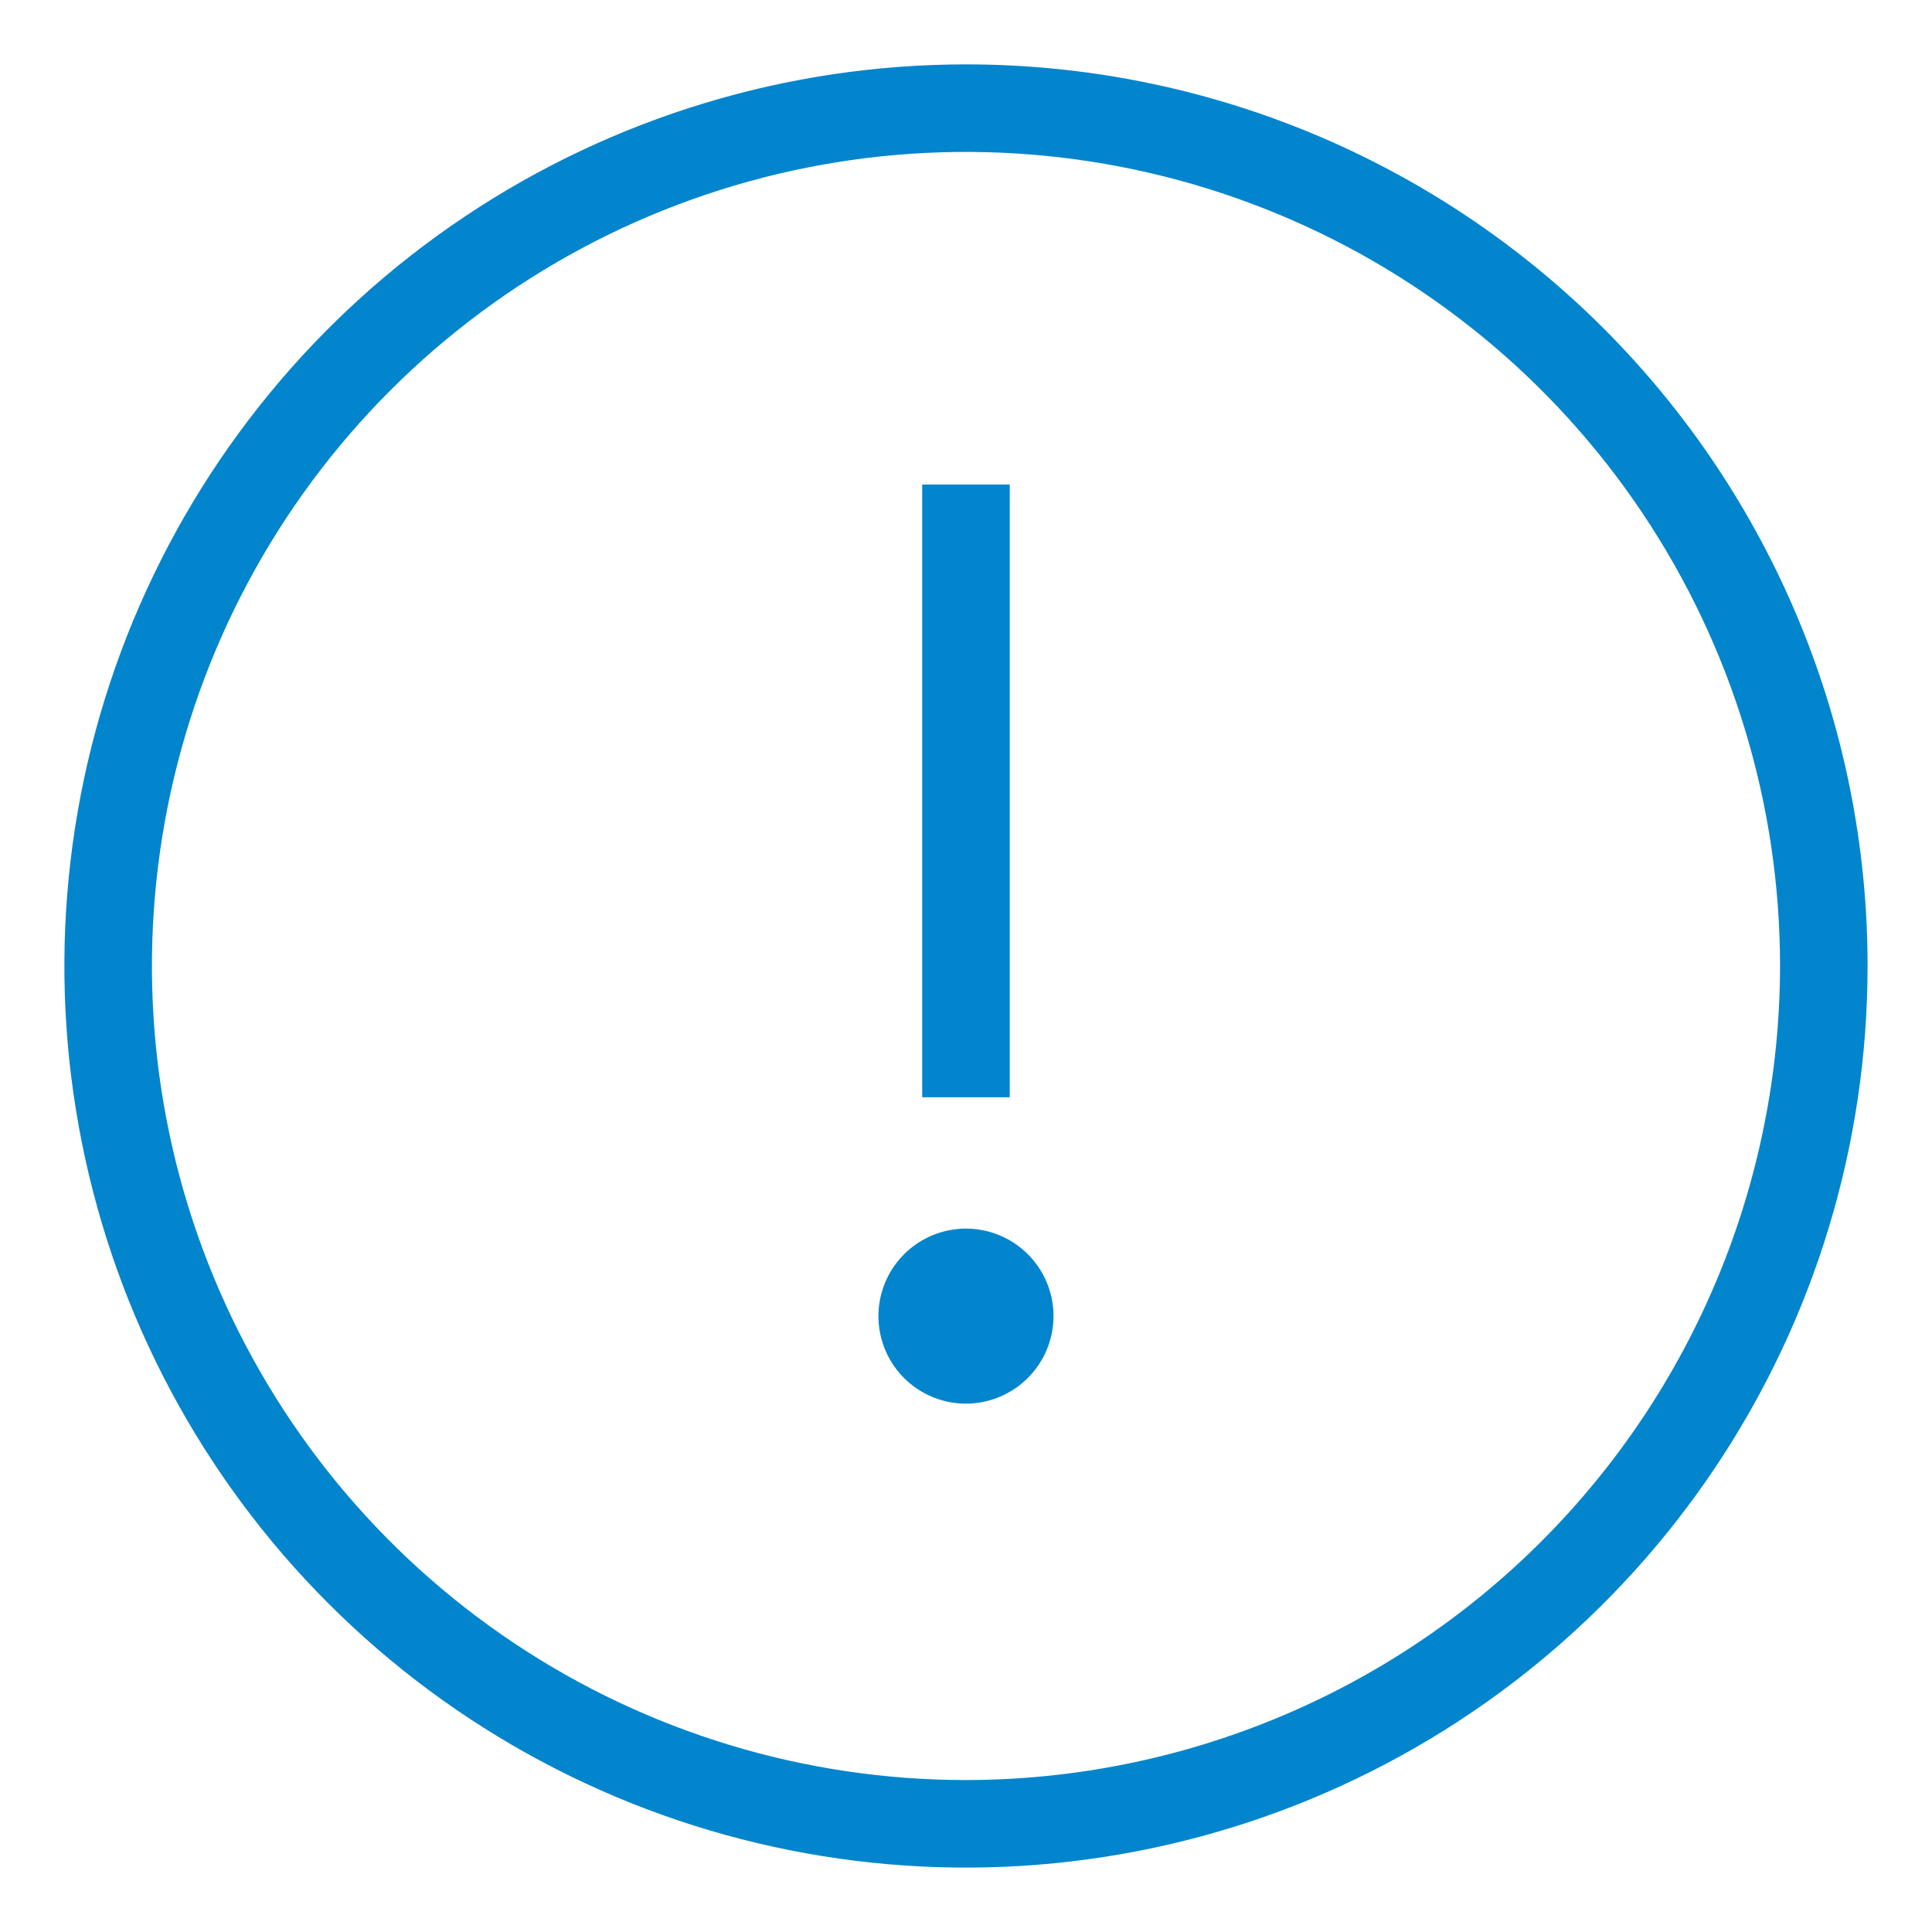
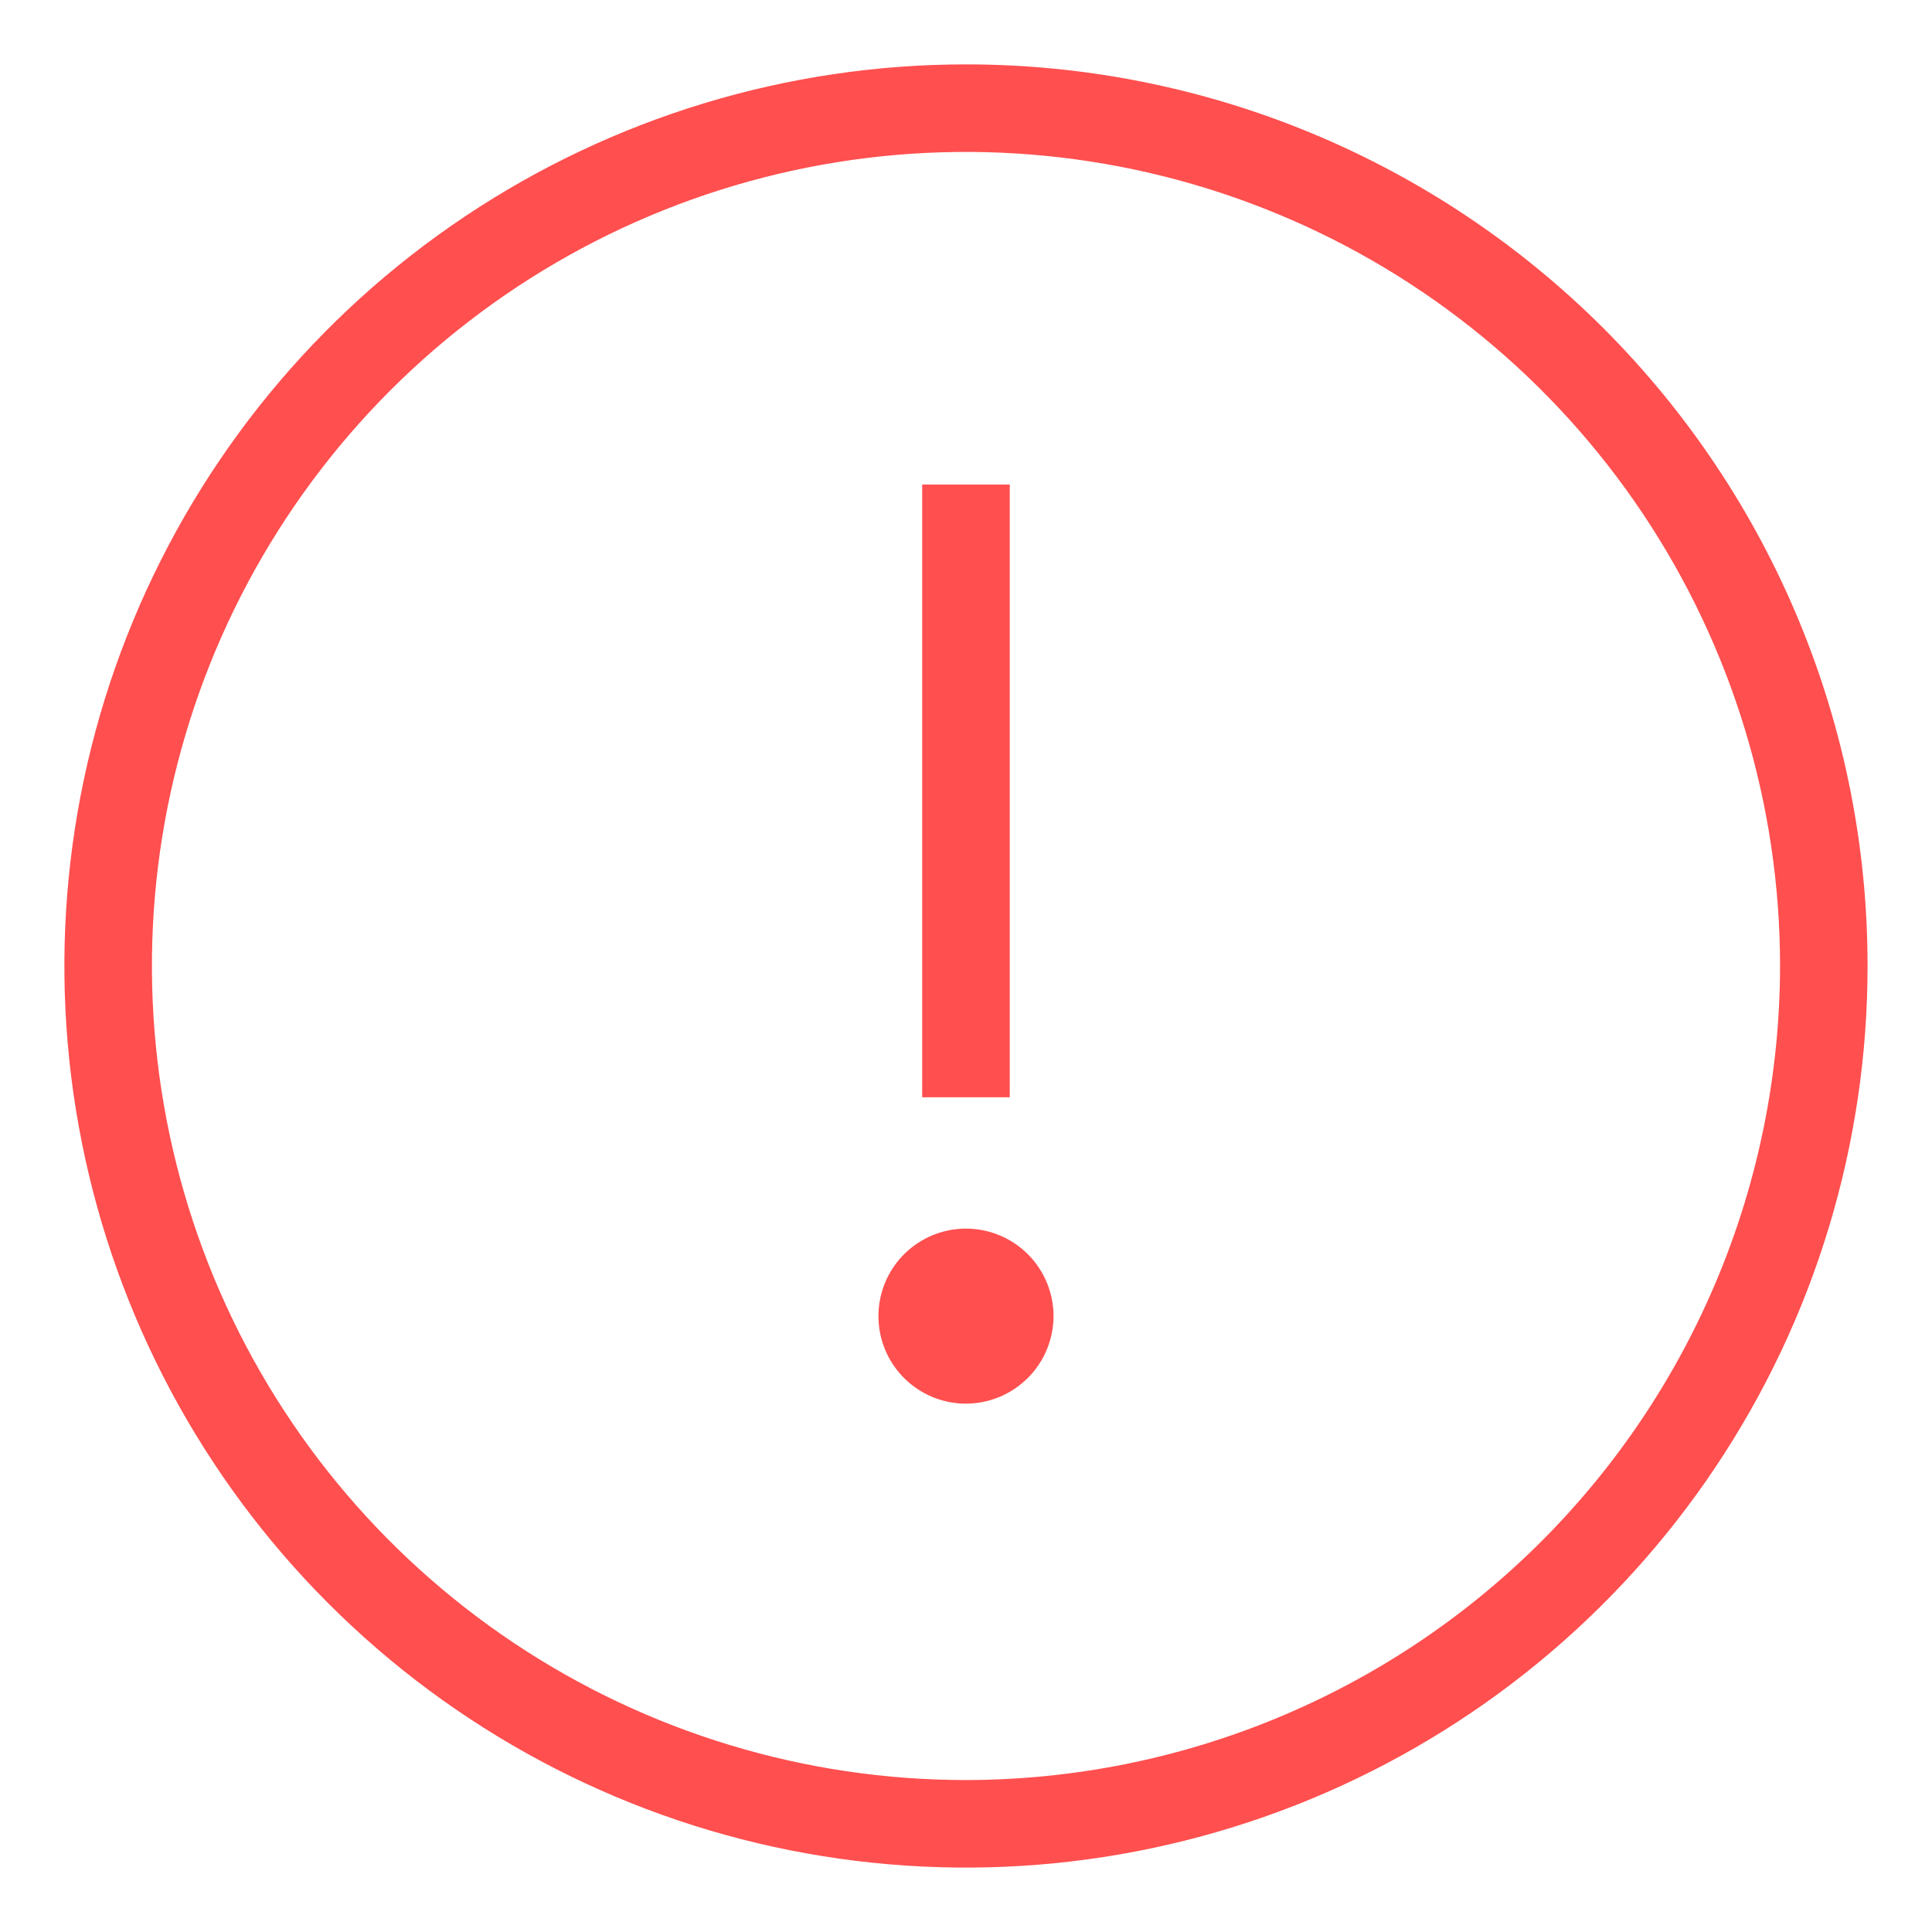
<svg xmlns="http://www.w3.org/2000/svg" width="40" height="40" viewBox="0 0 40 40" fill="none">
-   <path d="M19.093 10.032H20.906V22.718H19.093V10.032ZM21.812 27.249C21.812 26.891 21.706 26.54 21.506 26.242C21.307 25.944 21.024 25.712 20.693 25.575C20.362 25.438 19.998 25.402 19.646 25.472C19.295 25.542 18.972 25.714 18.718 25.968C18.465 26.221 18.292 26.544 18.222 26.895C18.152 27.247 18.188 27.611 18.325 27.943C18.462 28.274 18.695 28.557 18.993 28.756C19.291 28.955 19.641 29.061 20 29.061C20.48 29.06 20.94 28.869 21.28 28.529C21.62 28.19 21.811 27.73 21.812 27.249ZM38.666 20C38.666 23.692 37.572 27.301 35.52 30.371C33.469 33.44 30.554 35.833 27.143 37.246C23.732 38.658 19.979 39.028 16.358 38.308C12.737 37.588 9.411 35.81 6.8 33.199C4.19 30.589 2.412 27.263 1.692 23.642C0.971 20.021 1.341 16.267 2.754 12.857C4.167 9.446 6.559 6.53 9.629 4.479C12.699 2.428 16.308 1.333 20 1.333C22.451 1.333 24.879 1.815 27.144 2.753C29.409 3.691 31.467 5.066 33.201 6.799C34.934 8.533 36.309 10.591 37.247 12.856C38.185 15.121 38.667 17.548 38.666 20ZM36.854 20C36.854 16.666 35.866 13.408 34.014 10.636C32.162 7.864 29.529 5.704 26.45 4.429C23.37 3.153 19.981 2.819 16.712 3.469C13.442 4.12 10.439 5.725 8.082 8.082C5.725 10.439 4.12 13.442 3.469 16.712C2.819 19.981 3.153 23.37 4.428 26.45C5.704 29.529 7.864 32.162 10.636 34.014C13.408 35.866 16.666 36.854 20 36.854C24.468 36.849 28.753 35.072 31.912 31.913C35.072 28.753 36.849 24.468 36.854 20Z" fill="#0285CC" />
+   <path d="M19.093 10.032H20.906V22.718H19.093V10.032ZM21.812 27.249C21.812 26.891 21.706 26.54 21.506 26.242C21.307 25.944 21.024 25.712 20.693 25.575C20.362 25.438 19.998 25.402 19.646 25.472C19.295 25.542 18.972 25.714 18.718 25.968C18.465 26.221 18.292 26.544 18.222 26.895C18.152 27.247 18.188 27.611 18.325 27.943C18.462 28.274 18.695 28.557 18.993 28.756C19.291 28.955 19.641 29.061 20 29.061C20.48 29.06 20.94 28.869 21.28 28.529C21.62 28.19 21.811 27.73 21.812 27.249ZM38.666 20C38.666 23.692 37.572 27.301 35.52 30.371C33.469 33.44 30.554 35.833 27.143 37.246C23.732 38.658 19.979 39.028 16.358 38.308C12.737 37.588 9.411 35.81 6.8 33.199C4.19 30.589 2.412 27.263 1.692 23.642C0.971 20.021 1.341 16.267 2.754 12.857C4.167 9.446 6.559 6.53 9.629 4.479C12.699 2.428 16.308 1.333 20 1.333C22.451 1.333 24.879 1.815 27.144 2.753C29.409 3.691 31.467 5.066 33.201 6.799C34.934 8.533 36.309 10.591 37.247 12.856C38.185 15.121 38.667 17.548 38.666 20ZM36.854 20C36.854 16.666 35.866 13.408 34.014 10.636C32.162 7.864 29.529 5.704 26.45 4.429C23.37 3.153 19.981 2.819 16.712 3.469C13.442 4.12 10.439 5.725 8.082 8.082C5.725 10.439 4.12 13.442 3.469 16.712C2.819 19.981 3.153 23.37 4.428 26.45C5.704 29.529 7.864 32.162 10.636 34.014C13.408 35.866 16.666 36.854 20 36.854C24.468 36.849 28.753 35.072 31.912 31.913C35.072 28.753 36.849 24.468 36.854 20Z" fill="#FF4F4F" />
</svg>
